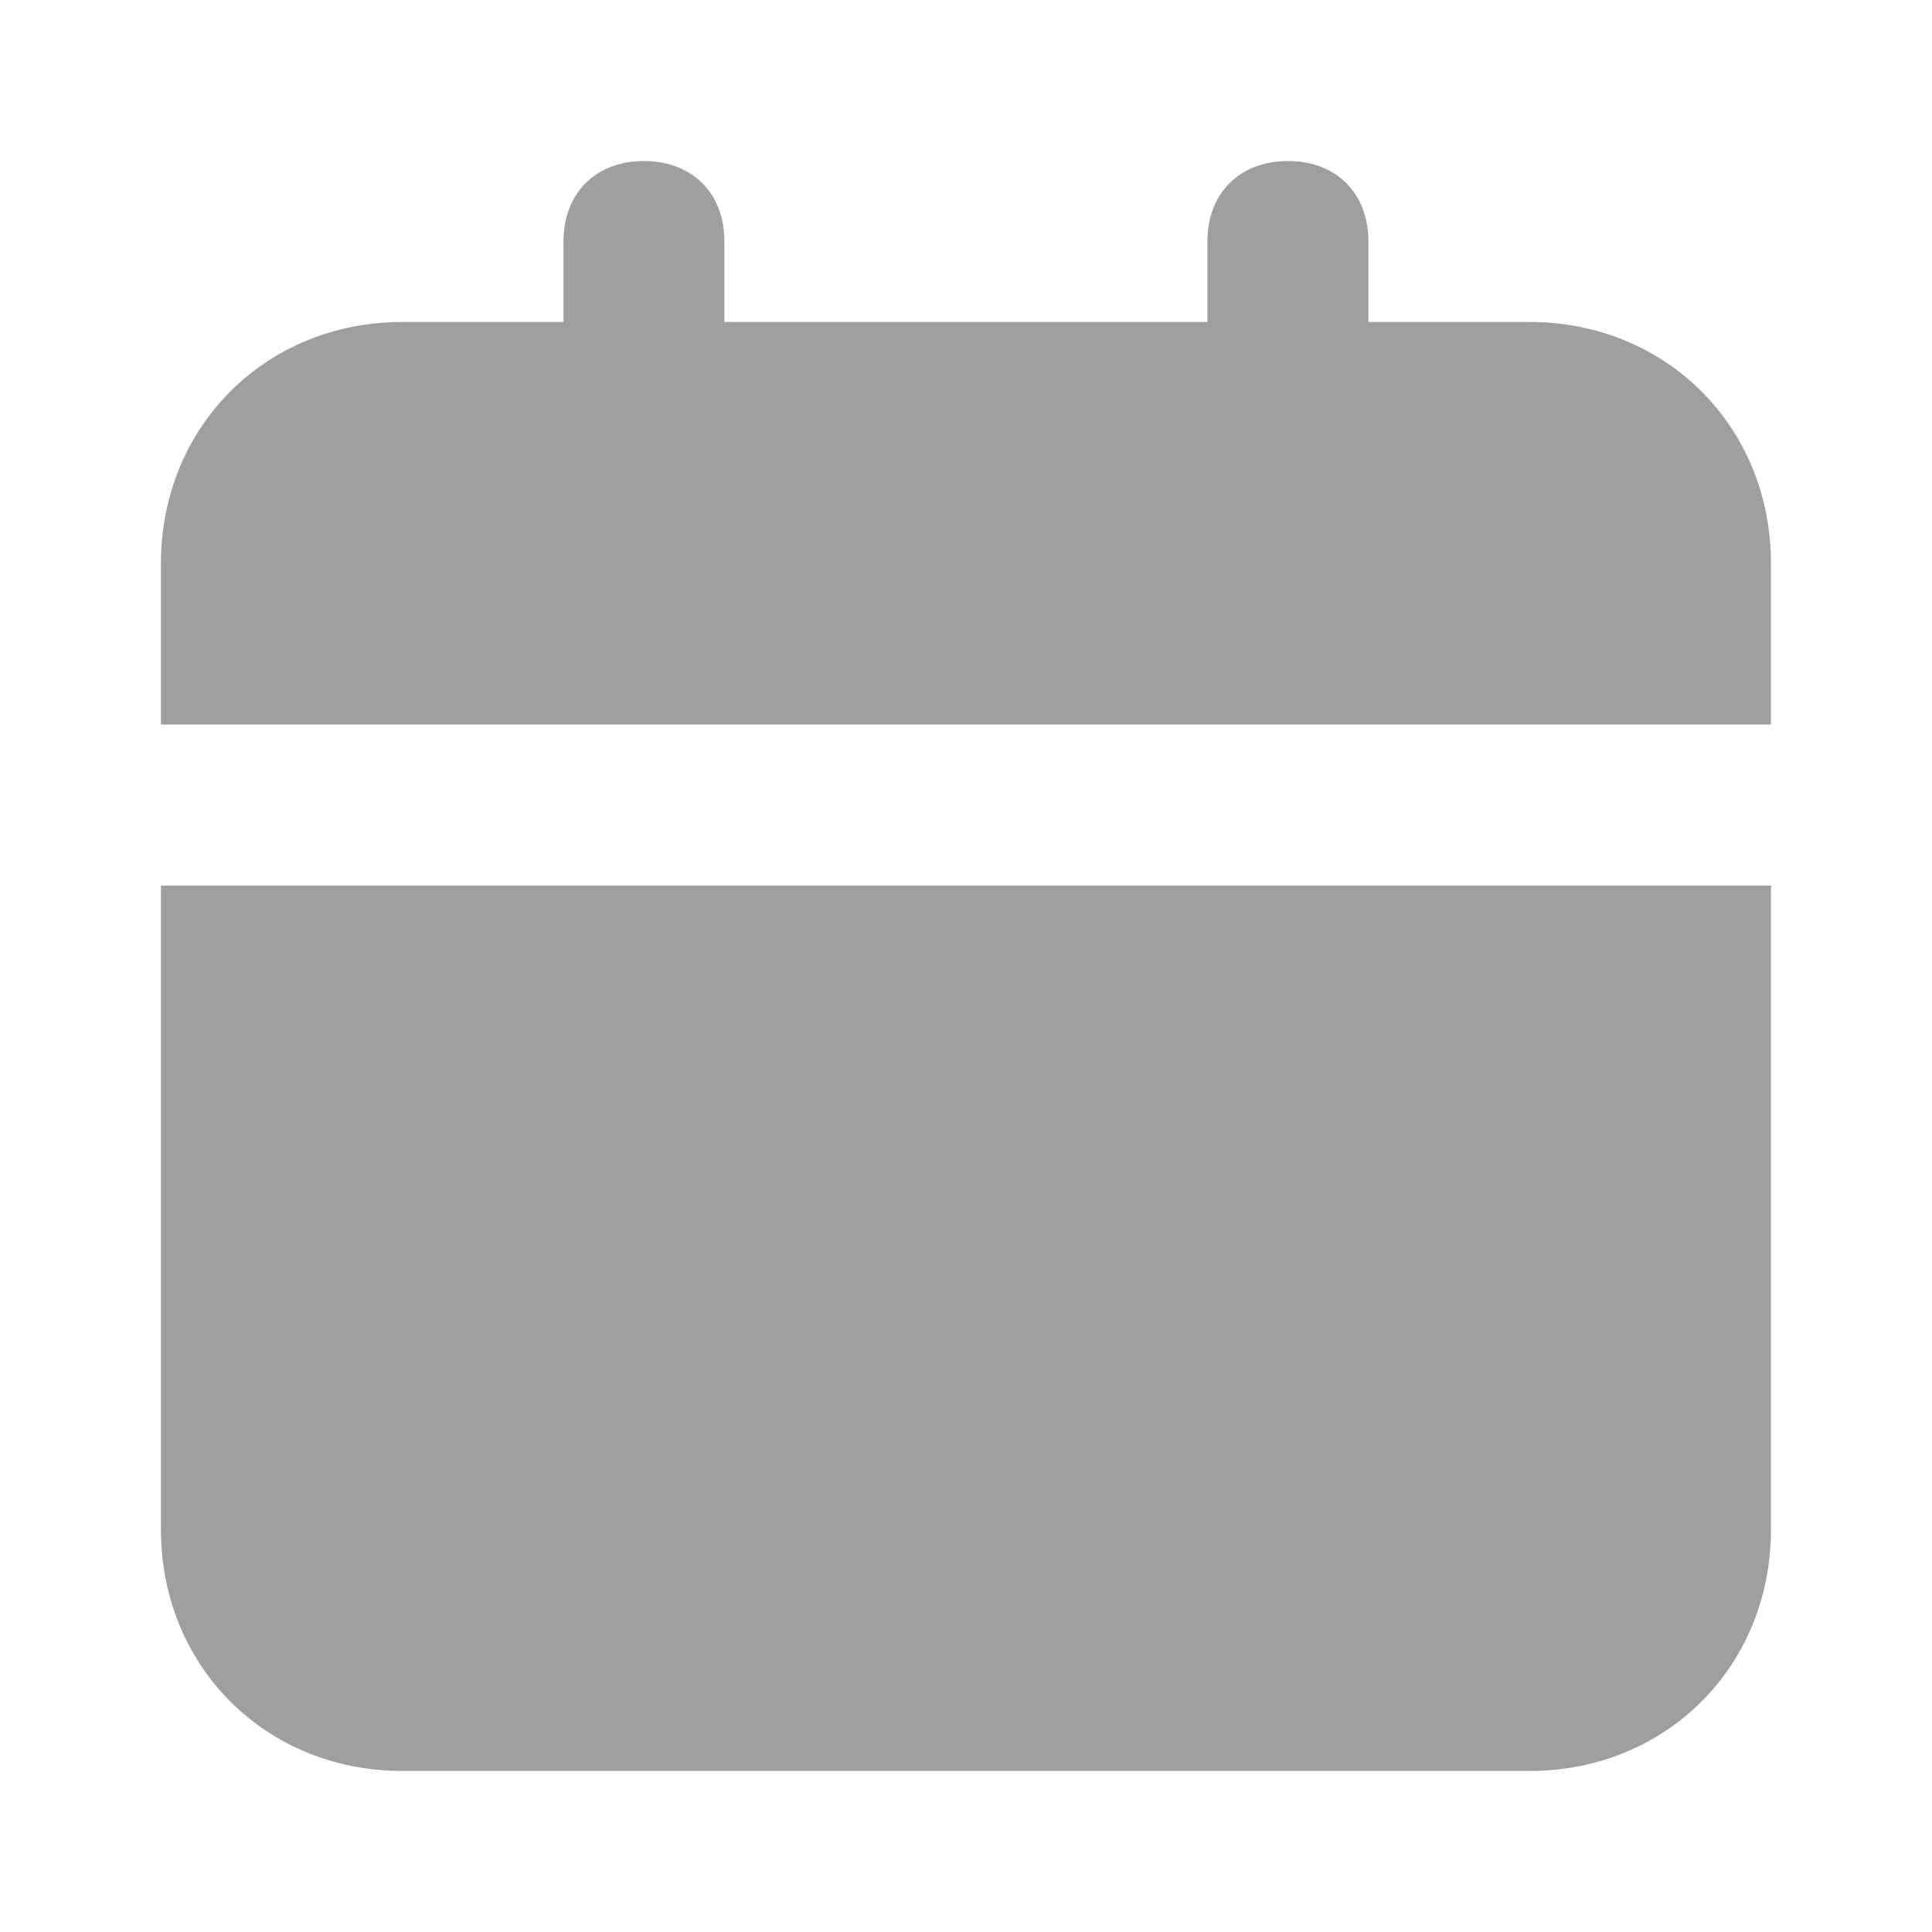
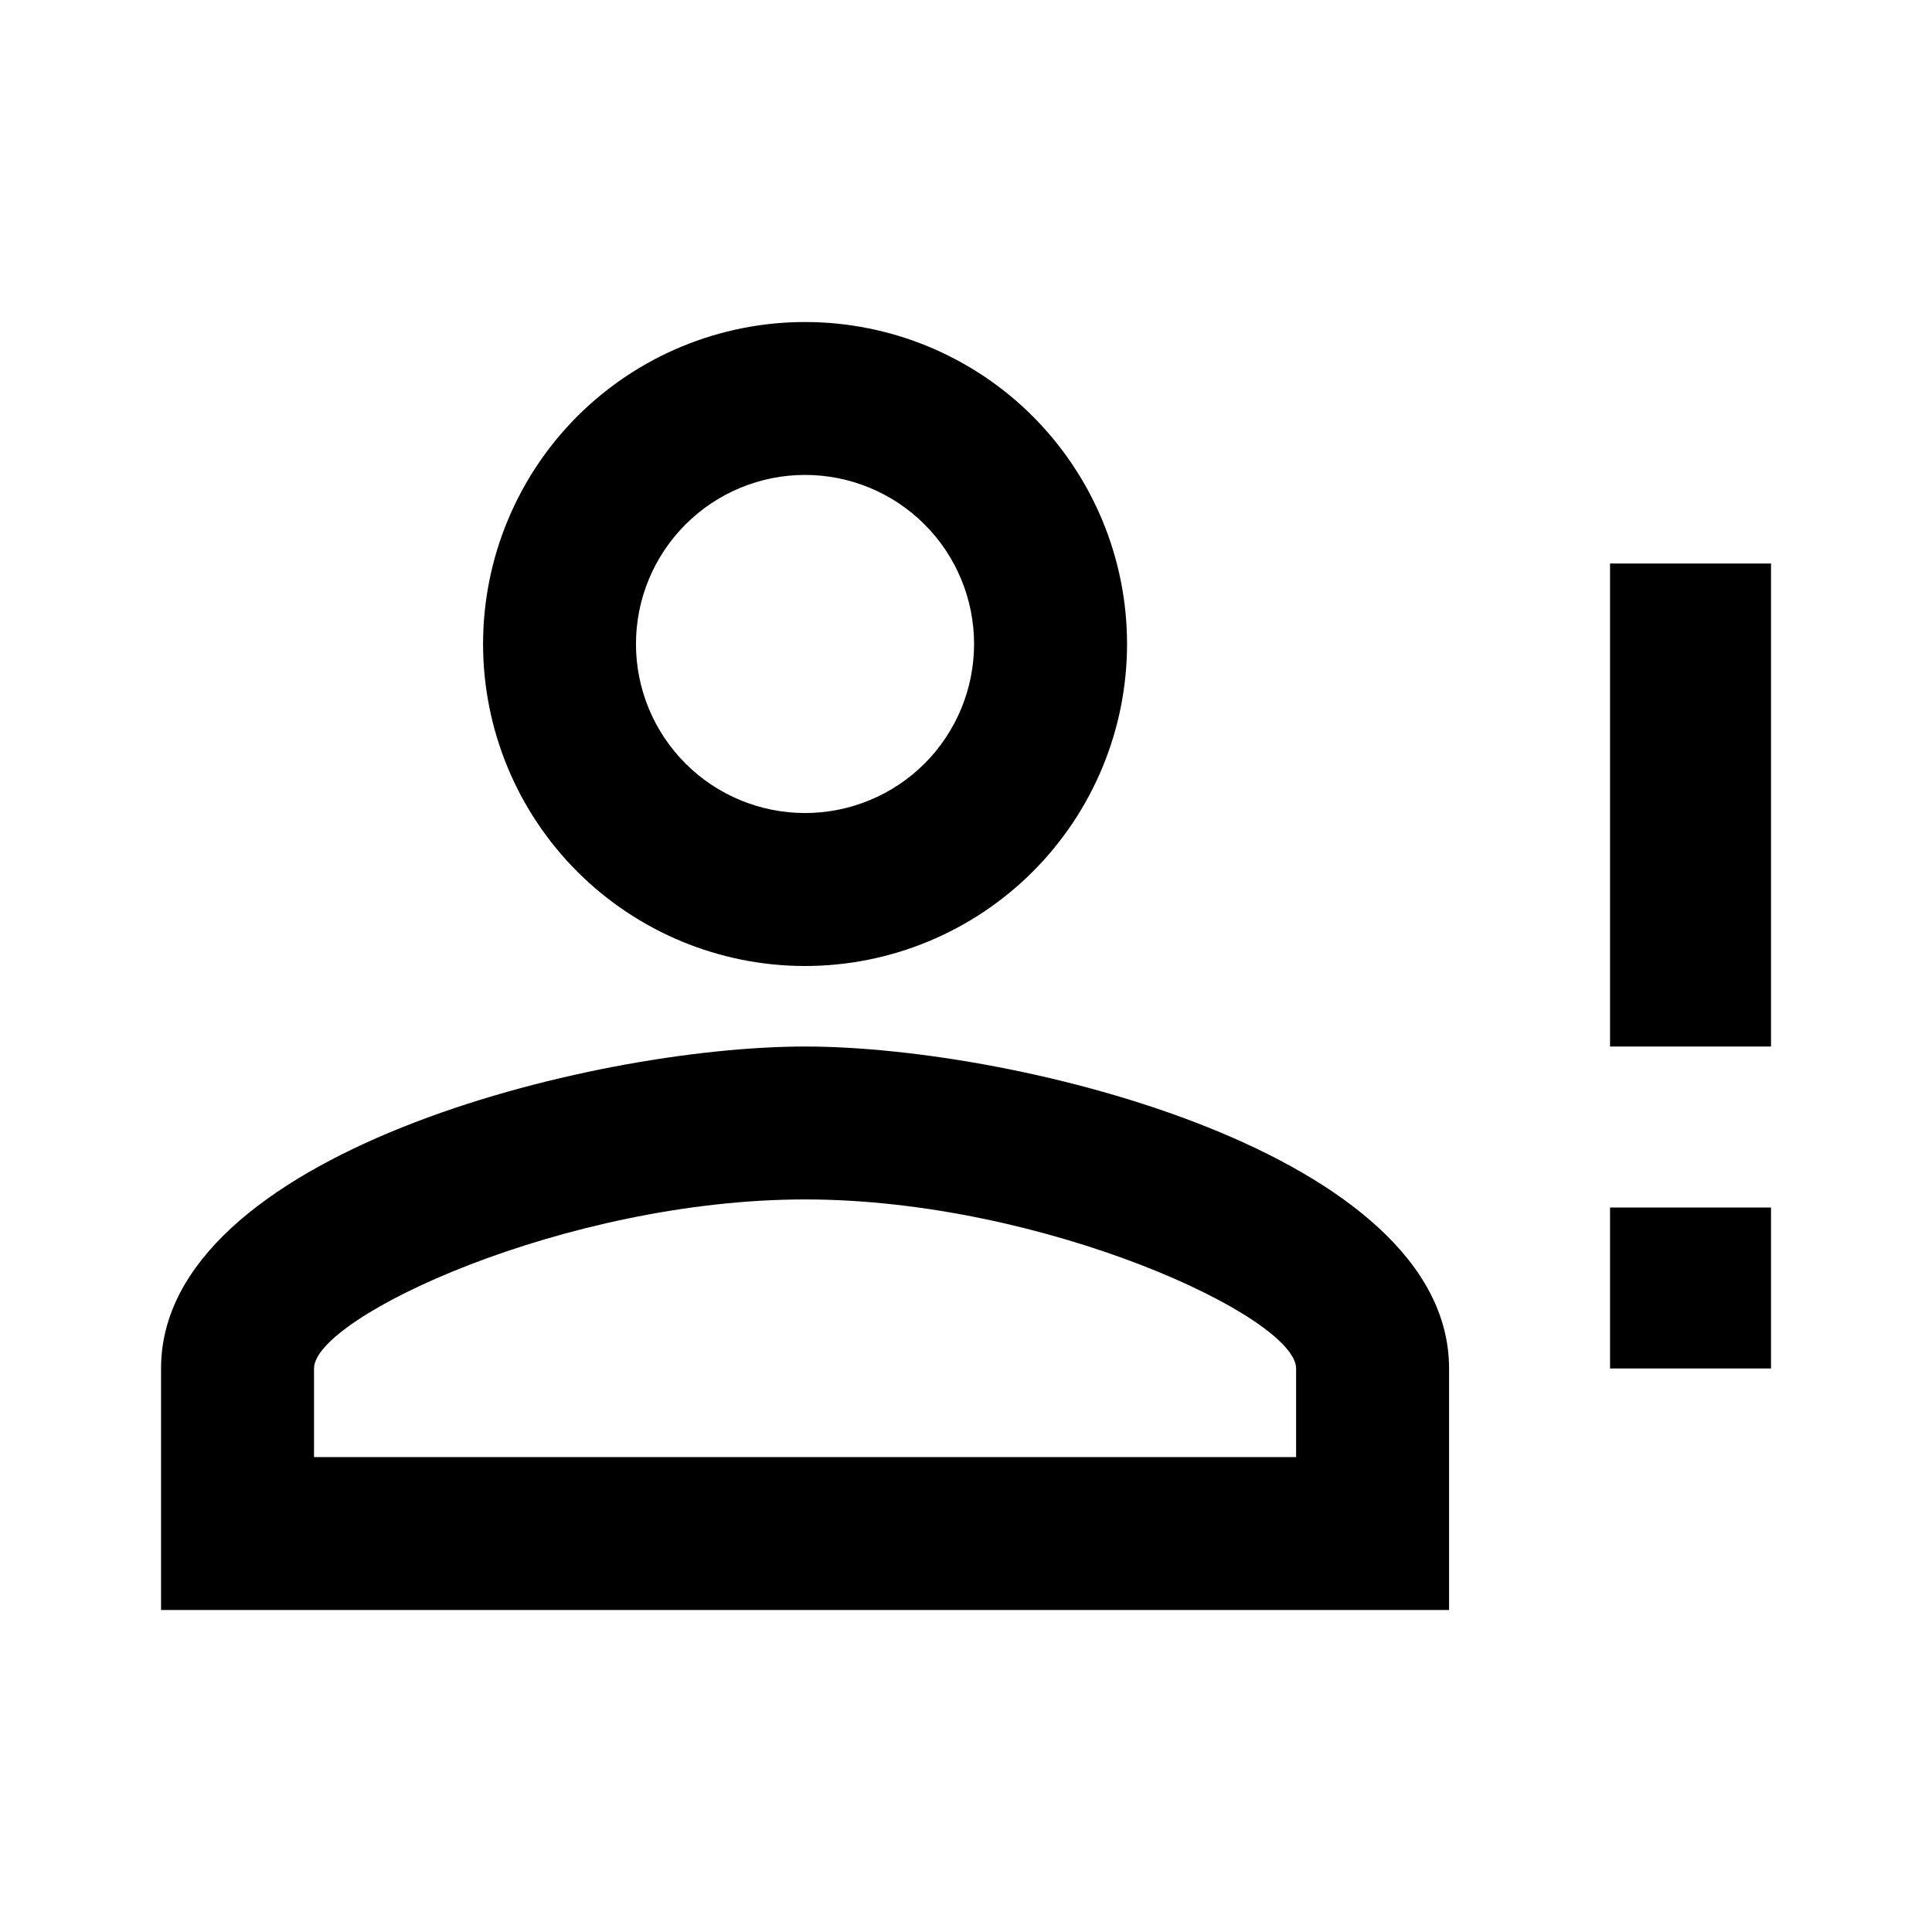
- <svg xmlns="http://www.w3.org/2000/svg" width="20" height="20" viewBox="0 0 20 20" fill="none">
-   <path d="M1.666 15.833C1.666 17.25 2.749 18.333 4.166 18.333H15.833C17.249 18.333 18.333 17.25 18.333 15.833V9.167H1.666V15.833ZM15.833 3.333H14.166V2.5C14.166 2 13.833 1.667 13.333 1.667C12.833 1.667 12.499 2 12.499 2.5V3.333H7.499V2.5C7.499 2 7.166 1.667 6.666 1.667C6.166 1.667 5.833 2 5.833 2.5V3.333H4.166C2.749 3.333 1.666 4.417 1.666 5.833V7.5H18.333V5.833C18.333 4.417 17.249 3.333 15.833 3.333Z" fill="#9F9F9F" />
+ <svg xmlns="http://www.w3.org/2000/svg" width="28" height="28" viewBox="0 0 28 28" fill="none">
+   <path d="M23.334 14V8.167H25.667V15.167H23.334M23.334 19.833H25.667V17.5H23.334M11.667 15.167C14.782 15.167 21.001 16.73 21.001 19.833V23.333H2.334V19.833C2.334 16.73 8.552 15.167 11.667 15.167ZM11.667 4.667C12.905 4.667 14.092 5.158 14.967 6.033C15.842 6.909 16.334 8.096 16.334 9.333C16.334 10.571 15.842 11.758 14.967 12.633C14.092 13.508 12.905 14 11.667 14C10.43 14 9.243 13.508 8.367 12.633C7.492 11.758 7.001 10.571 7.001 9.333C7.001 8.096 7.492 6.909 8.367 6.033C9.243 5.158 10.43 4.667 11.667 4.667ZM11.667 17.383C8.202 17.383 4.551 19.087 4.551 19.833V21.117H18.784V19.833C18.784 19.087 15.132 17.383 11.667 17.383ZM11.667 6.883C11.018 6.883 10.394 7.141 9.935 7.601C9.475 8.06 9.217 8.684 9.217 9.333C9.217 9.983 9.475 10.606 9.935 11.066C10.394 11.525 11.018 11.783 11.667 11.783C12.317 11.783 12.94 11.525 13.4 11.066C13.859 10.606 14.117 9.983 14.117 9.333C14.117 8.684 13.859 8.06 13.4 7.601C12.94 7.141 12.317 6.883 11.667 6.883Z" fill="black" />
</svg>
